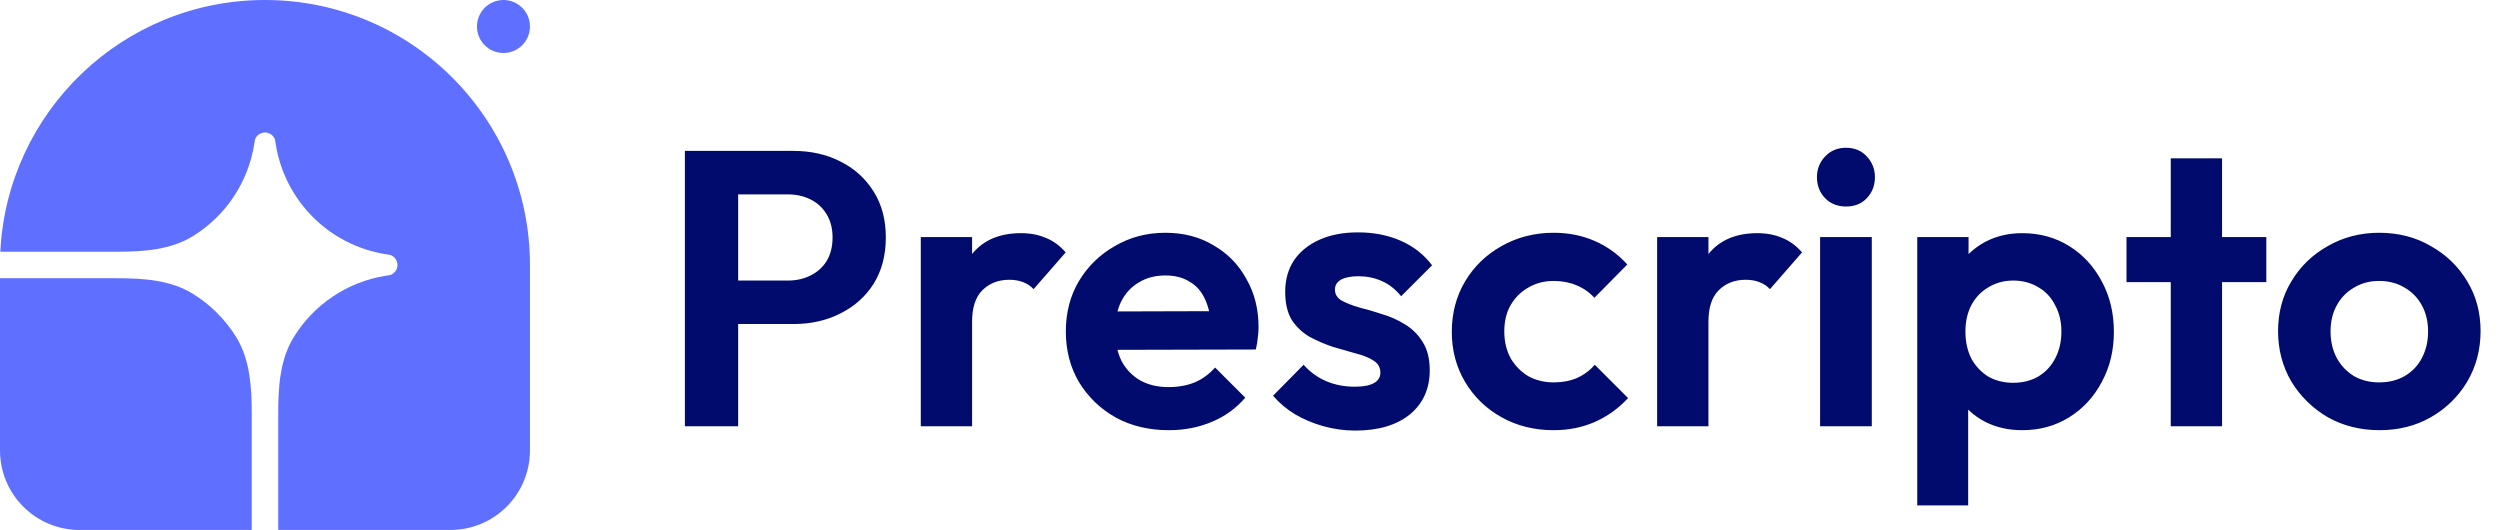
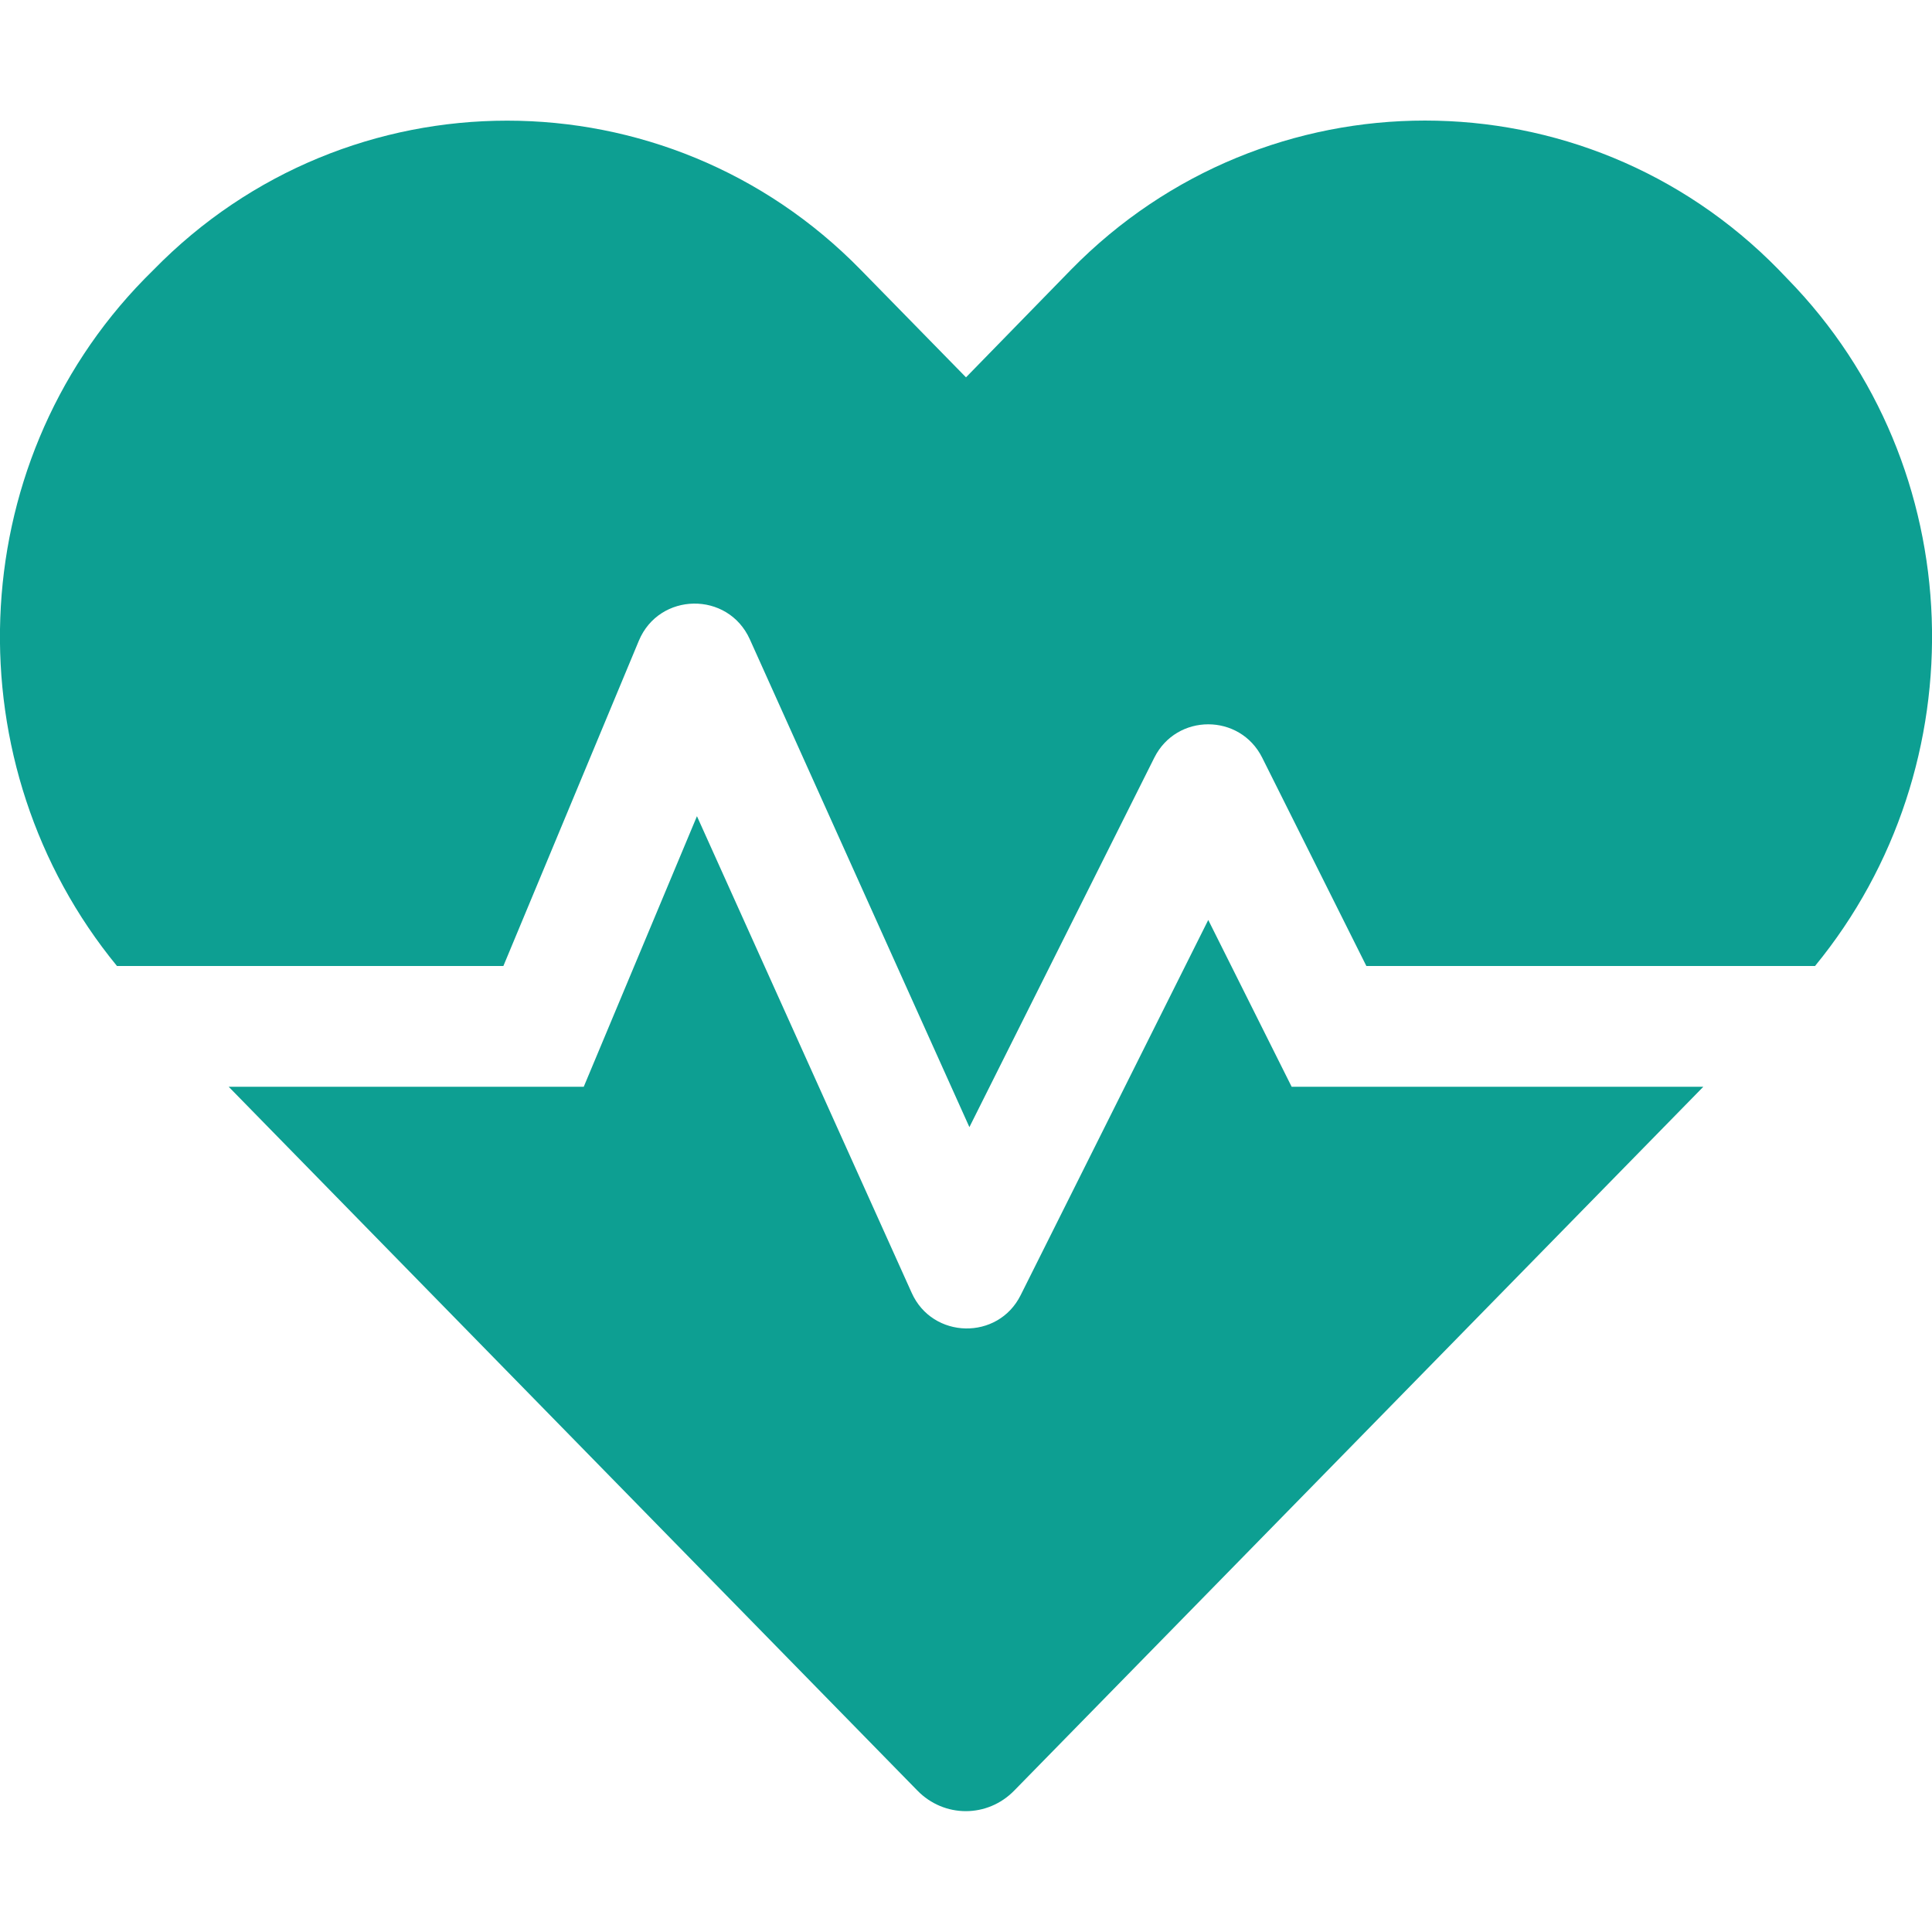
- <svg xmlns="http://www.w3.org/2000/svg" width="217" height="46" viewBox="0 0 217 46" fill="none">
-   <path d="M23 0C35.703 0 46 10.297 46 23V39.1C46 40.93 45.273 42.685 43.979 43.979C42.685 45.273 40.93 46 39.1 46H24.15V35.91C24.15 33.608 24.29 31.223 25.497 29.263C26.362 27.859 27.518 26.657 28.888 25.738C30.258 24.82 31.81 24.208 33.437 23.942L33.878 23.871C34.059 23.808 34.217 23.691 34.328 23.535C34.44 23.379 34.5 23.192 34.5 23C34.5 22.808 34.44 22.621 34.328 22.465C34.217 22.309 34.059 22.192 33.878 22.129L33.437 22.058C31.059 21.67 28.863 20.544 27.159 18.84C25.456 17.137 24.33 14.941 23.942 12.563L23.87 12.122C23.808 11.941 23.691 11.783 23.535 11.671C23.379 11.56 23.192 11.5 23 11.5C22.808 11.5 22.621 11.56 22.465 11.671C22.309 11.783 22.191 11.941 22.129 12.122L22.058 12.563C21.792 14.19 21.18 15.742 20.261 17.111C19.343 18.481 18.141 19.638 16.737 20.502C14.777 21.71 12.392 21.85 10.09 21.85H0.027C0.629 9.682 10.683 0 23 0Z" fill="#5F6FFF" />
-   <path d="M0 24.15H10.09C12.392 24.15 14.777 24.29 16.737 25.498C18.269 26.442 19.558 27.731 20.502 29.263C21.71 31.223 21.85 33.608 21.85 35.91V46H6.9C5.07 46 3.315 45.273 2.021 43.979C0.727 42.685 0 40.93 0 39.1L0 24.15ZM46 2.3C46 2.91 45.758 3.495 45.326 3.926C44.895 4.358 44.31 4.6 43.7 4.6C43.09 4.6 42.505 4.358 42.074 3.926C41.642 3.495 41.4 2.91 41.4 2.3C41.4 1.69 41.642 1.105 42.074 0.674C42.505 0.242 43.09 0 43.7 0C44.31 0 44.895 0.242 45.326 0.674C45.758 1.105 46 1.69 46 2.3Z" fill="#5F6FFF" />
-   <path d="M62.848 28.126V24.352H68.39C69.115 24.352 69.773 24.205 70.362 23.91C70.951 23.615 71.416 23.196 71.756 22.652C72.096 22.085 72.266 21.405 72.266 20.612C72.266 19.841 72.096 19.173 71.756 18.606C71.416 18.039 70.951 17.609 70.362 17.314C69.773 17.019 69.115 16.872 68.39 16.872H62.848V13.098H68.866C70.385 13.098 71.745 13.404 72.946 14.016C74.17 14.628 75.133 15.501 75.836 16.634C76.539 17.745 76.89 19.071 76.89 20.612C76.89 22.153 76.539 23.491 75.836 24.624C75.133 25.735 74.17 26.596 72.946 27.208C71.745 27.82 70.385 28.126 68.866 28.126H62.848ZM59.448 37V13.098H64.072V37H59.448ZM79.923 37V20.578H84.377V37H79.923ZM84.377 27.922L82.643 26.766C82.847 24.749 83.436 23.162 84.411 22.006C85.386 20.827 86.791 20.238 88.627 20.238C89.421 20.238 90.135 20.374 90.769 20.646C91.404 20.895 91.982 21.315 92.503 21.904L89.715 25.1C89.466 24.828 89.16 24.624 88.797 24.488C88.457 24.352 88.061 24.284 87.607 24.284C86.655 24.284 85.873 24.59 85.261 25.202C84.672 25.791 84.377 26.698 84.377 27.922ZM101.457 37.34C99.734 37.34 98.204 36.977 96.867 36.252C95.529 35.504 94.464 34.484 93.671 33.192C92.9 31.9 92.515 30.427 92.515 28.772C92.515 27.14 92.889 25.689 93.637 24.42C94.407 23.128 95.45 22.108 96.765 21.36C98.079 20.589 99.541 20.204 101.151 20.204C102.738 20.204 104.132 20.567 105.333 21.292C106.557 21.995 107.509 22.969 108.189 24.216C108.892 25.44 109.243 26.834 109.243 28.398C109.243 28.693 109.22 28.999 109.175 29.316C109.152 29.611 109.096 29.951 109.005 30.336L95.201 30.37V27.038L106.931 27.004L105.129 28.398C105.084 27.423 104.902 26.607 104.585 25.95C104.29 25.293 103.848 24.794 103.259 24.454C102.692 24.091 101.99 23.91 101.151 23.91C100.267 23.91 99.496 24.114 98.839 24.522C98.181 24.907 97.671 25.463 97.309 26.188C96.969 26.891 96.799 27.729 96.799 28.704C96.799 29.701 96.98 30.574 97.343 31.322C97.728 32.047 98.272 32.614 98.975 33.022C99.677 33.407 100.494 33.6 101.423 33.6C102.262 33.6 103.021 33.464 103.701 33.192C104.381 32.897 104.97 32.467 105.469 31.9L108.087 34.518C107.294 35.447 106.319 36.15 105.163 36.626C104.03 37.102 102.794 37.34 101.457 37.34ZM117.641 37.374C116.712 37.374 115.794 37.249 114.887 37C114.003 36.751 113.187 36.411 112.439 35.98C111.691 35.527 111.045 34.983 110.501 34.348L113.153 31.662C113.72 32.297 114.377 32.773 115.125 33.09C115.873 33.407 116.701 33.566 117.607 33.566C118.333 33.566 118.877 33.464 119.239 33.26C119.625 33.056 119.817 32.75 119.817 32.342C119.817 31.889 119.613 31.537 119.205 31.288C118.82 31.039 118.31 30.835 117.675 30.676C117.041 30.495 116.372 30.302 115.669 30.098C114.989 29.871 114.332 29.588 113.697 29.248C113.063 28.885 112.541 28.398 112.133 27.786C111.748 27.151 111.555 26.335 111.555 25.338C111.555 24.295 111.805 23.389 112.303 22.618C112.825 21.847 113.561 21.247 114.513 20.816C115.465 20.385 116.587 20.17 117.879 20.17C119.239 20.17 120.463 20.408 121.551 20.884C122.662 21.36 123.58 22.074 124.305 23.026L121.619 25.712C121.121 25.1 120.554 24.658 119.919 24.386C119.307 24.114 118.639 23.978 117.913 23.978C117.256 23.978 116.746 24.08 116.383 24.284C116.043 24.488 115.873 24.771 115.873 25.134C115.873 25.542 116.066 25.859 116.451 26.086C116.859 26.313 117.381 26.517 118.015 26.698C118.65 26.857 119.307 27.049 119.987 27.276C120.69 27.48 121.347 27.775 121.959 28.16C122.594 28.545 123.104 29.055 123.489 29.69C123.897 30.325 124.101 31.141 124.101 32.138C124.101 33.747 123.523 35.028 122.367 35.98C121.211 36.909 119.636 37.374 117.641 37.374ZM134.857 37.34C133.179 37.34 131.672 36.966 130.335 36.218C128.997 35.47 127.943 34.45 127.173 33.158C126.402 31.866 126.017 30.415 126.017 28.806C126.017 27.174 126.402 25.712 127.173 24.42C127.943 23.128 128.997 22.108 130.335 21.36C131.695 20.589 133.202 20.204 134.857 20.204C136.149 20.204 137.339 20.442 138.427 20.918C139.515 21.394 140.455 22.074 141.249 22.958L138.393 25.848C137.962 25.372 137.441 25.009 136.829 24.76C136.239 24.511 135.582 24.386 134.857 24.386C134.041 24.386 133.304 24.579 132.647 24.964C132.012 25.327 131.502 25.837 131.117 26.494C130.754 27.129 130.573 27.888 130.573 28.772C130.573 29.633 130.754 30.404 131.117 31.084C131.502 31.741 132.012 32.263 132.647 32.648C133.304 33.011 134.041 33.192 134.857 33.192C135.605 33.192 136.273 33.067 136.863 32.818C137.475 32.546 137.996 32.161 138.427 31.662L141.317 34.552C140.478 35.459 139.515 36.15 138.427 36.626C137.339 37.102 136.149 37.34 134.857 37.34ZM143.839 37V20.578H148.293V37H143.839ZM148.293 27.922L146.559 26.766C146.763 24.749 147.353 23.162 148.327 22.006C149.302 20.827 150.707 20.238 152.543 20.238C153.337 20.238 154.051 20.374 154.685 20.646C155.32 20.895 155.898 21.315 156.419 21.904L153.631 25.1C153.382 24.828 153.076 24.624 152.713 24.488C152.373 24.352 151.977 24.284 151.523 24.284C150.571 24.284 149.789 24.59 149.177 25.202C148.588 25.791 148.293 26.698 148.293 27.922ZM157.984 37V20.578H162.472V37H157.984ZM160.228 17.926C159.502 17.926 158.902 17.688 158.426 17.212C157.95 16.713 157.712 16.101 157.712 15.376C157.712 14.673 157.95 14.073 158.426 13.574C158.902 13.075 159.502 12.826 160.228 12.826C160.976 12.826 161.576 13.075 162.03 13.574C162.506 14.073 162.744 14.673 162.744 15.376C162.744 16.101 162.506 16.713 162.03 17.212C161.576 17.688 160.976 17.926 160.228 17.926ZM175.529 37.34C174.351 37.34 173.285 37.102 172.333 36.626C171.381 36.127 170.622 35.459 170.055 34.62C169.489 33.781 169.183 32.818 169.137 31.73V25.916C169.183 24.828 169.489 23.865 170.055 23.026C170.645 22.165 171.404 21.485 172.333 20.986C173.285 20.487 174.351 20.238 175.529 20.238C177.048 20.238 178.408 20.612 179.609 21.36C180.811 22.108 181.751 23.128 182.431 24.42C183.134 25.712 183.485 27.174 183.485 28.806C183.485 30.415 183.134 31.866 182.431 33.158C181.751 34.45 180.811 35.47 179.609 36.218C178.408 36.966 177.048 37.34 175.529 37.34ZM174.747 33.226C175.563 33.226 176.289 33.045 176.923 32.682C177.558 32.297 178.045 31.775 178.385 31.118C178.748 30.438 178.929 29.656 178.929 28.772C178.929 27.911 178.748 27.151 178.385 26.494C178.045 25.814 177.558 25.293 176.923 24.93C176.289 24.545 175.563 24.352 174.747 24.352C173.954 24.352 173.24 24.545 172.605 24.93C171.971 25.293 171.472 25.814 171.109 26.494C170.769 27.151 170.599 27.911 170.599 28.772C170.599 29.656 170.769 30.438 171.109 31.118C171.472 31.775 171.959 32.297 172.571 32.682C173.206 33.045 173.931 33.226 174.747 33.226ZM166.417 43.868V20.578H170.871V24.896L170.123 28.874L170.837 32.852V43.868H166.417ZM188.421 37V13.744H192.875V37H188.421ZM184.579 24.488V20.578H196.717V24.488H184.579ZM206.542 37.34C204.887 37.34 203.391 36.966 202.054 36.218C200.739 35.447 199.685 34.416 198.892 33.124C198.121 31.809 197.736 30.347 197.736 28.738C197.736 27.129 198.121 25.689 198.892 24.42C199.662 23.128 200.716 22.108 202.054 21.36C203.391 20.589 204.876 20.204 206.508 20.204C208.185 20.204 209.681 20.589 210.996 21.36C212.333 22.108 213.387 23.128 214.158 24.42C214.928 25.689 215.314 27.129 215.314 28.738C215.314 30.347 214.928 31.809 214.158 33.124C213.387 34.416 212.333 35.447 210.996 36.218C209.681 36.966 208.196 37.34 206.542 37.34ZM206.508 33.192C207.346 33.192 208.083 33.011 208.718 32.648C209.375 32.263 209.874 31.741 210.214 31.084C210.576 30.404 210.758 29.633 210.758 28.772C210.758 27.911 210.576 27.151 210.214 26.494C209.851 25.837 209.352 25.327 208.718 24.964C208.083 24.579 207.346 24.386 206.508 24.386C205.692 24.386 204.966 24.579 204.332 24.964C203.697 25.327 203.198 25.837 202.836 26.494C202.473 27.151 202.292 27.911 202.292 28.772C202.292 29.633 202.473 30.404 202.836 31.084C203.198 31.741 203.697 32.263 204.332 32.648C204.966 33.011 205.692 33.192 206.508 33.192Z" fill="#000B6D" />
+ <svg xmlns="http://www.w3.org/2000/svg" stroke="currentColor" fill="currentColor" stroke-width="0" viewBox="0 0 512 512">
+   <path d="M320.2 243.8l-49.7 99.4c-6 12.1-23.4 11.7-28.9-.6l-56.9-126.3-30 71.7H60.6l182.5 186.5c7.1 7.3 18.6 7.3 25.7 0L451.4 288H342.3l-22.1-44.2zM473.7 73.9l-2.4-2.5c-51.5-52.6-135.8-52.6-187.4 0L256 100l-27.9-28.5c-51.5-52.7-135.9-52.7-187.4 0l-2.4 2.4C-10.4 123.7-12.5 203 31 256h102.4l35.9-86.2c5.4-12.9 23.6-13.2 29.4-.4l58.2 129.3 49-97.9c5.9-11.8 22.7-11.8 28.6 0l27.6 55.2H481c43.5-53 41.4-132.3-7.3-182.1z" fill="#0d9f92" />
</svg>
